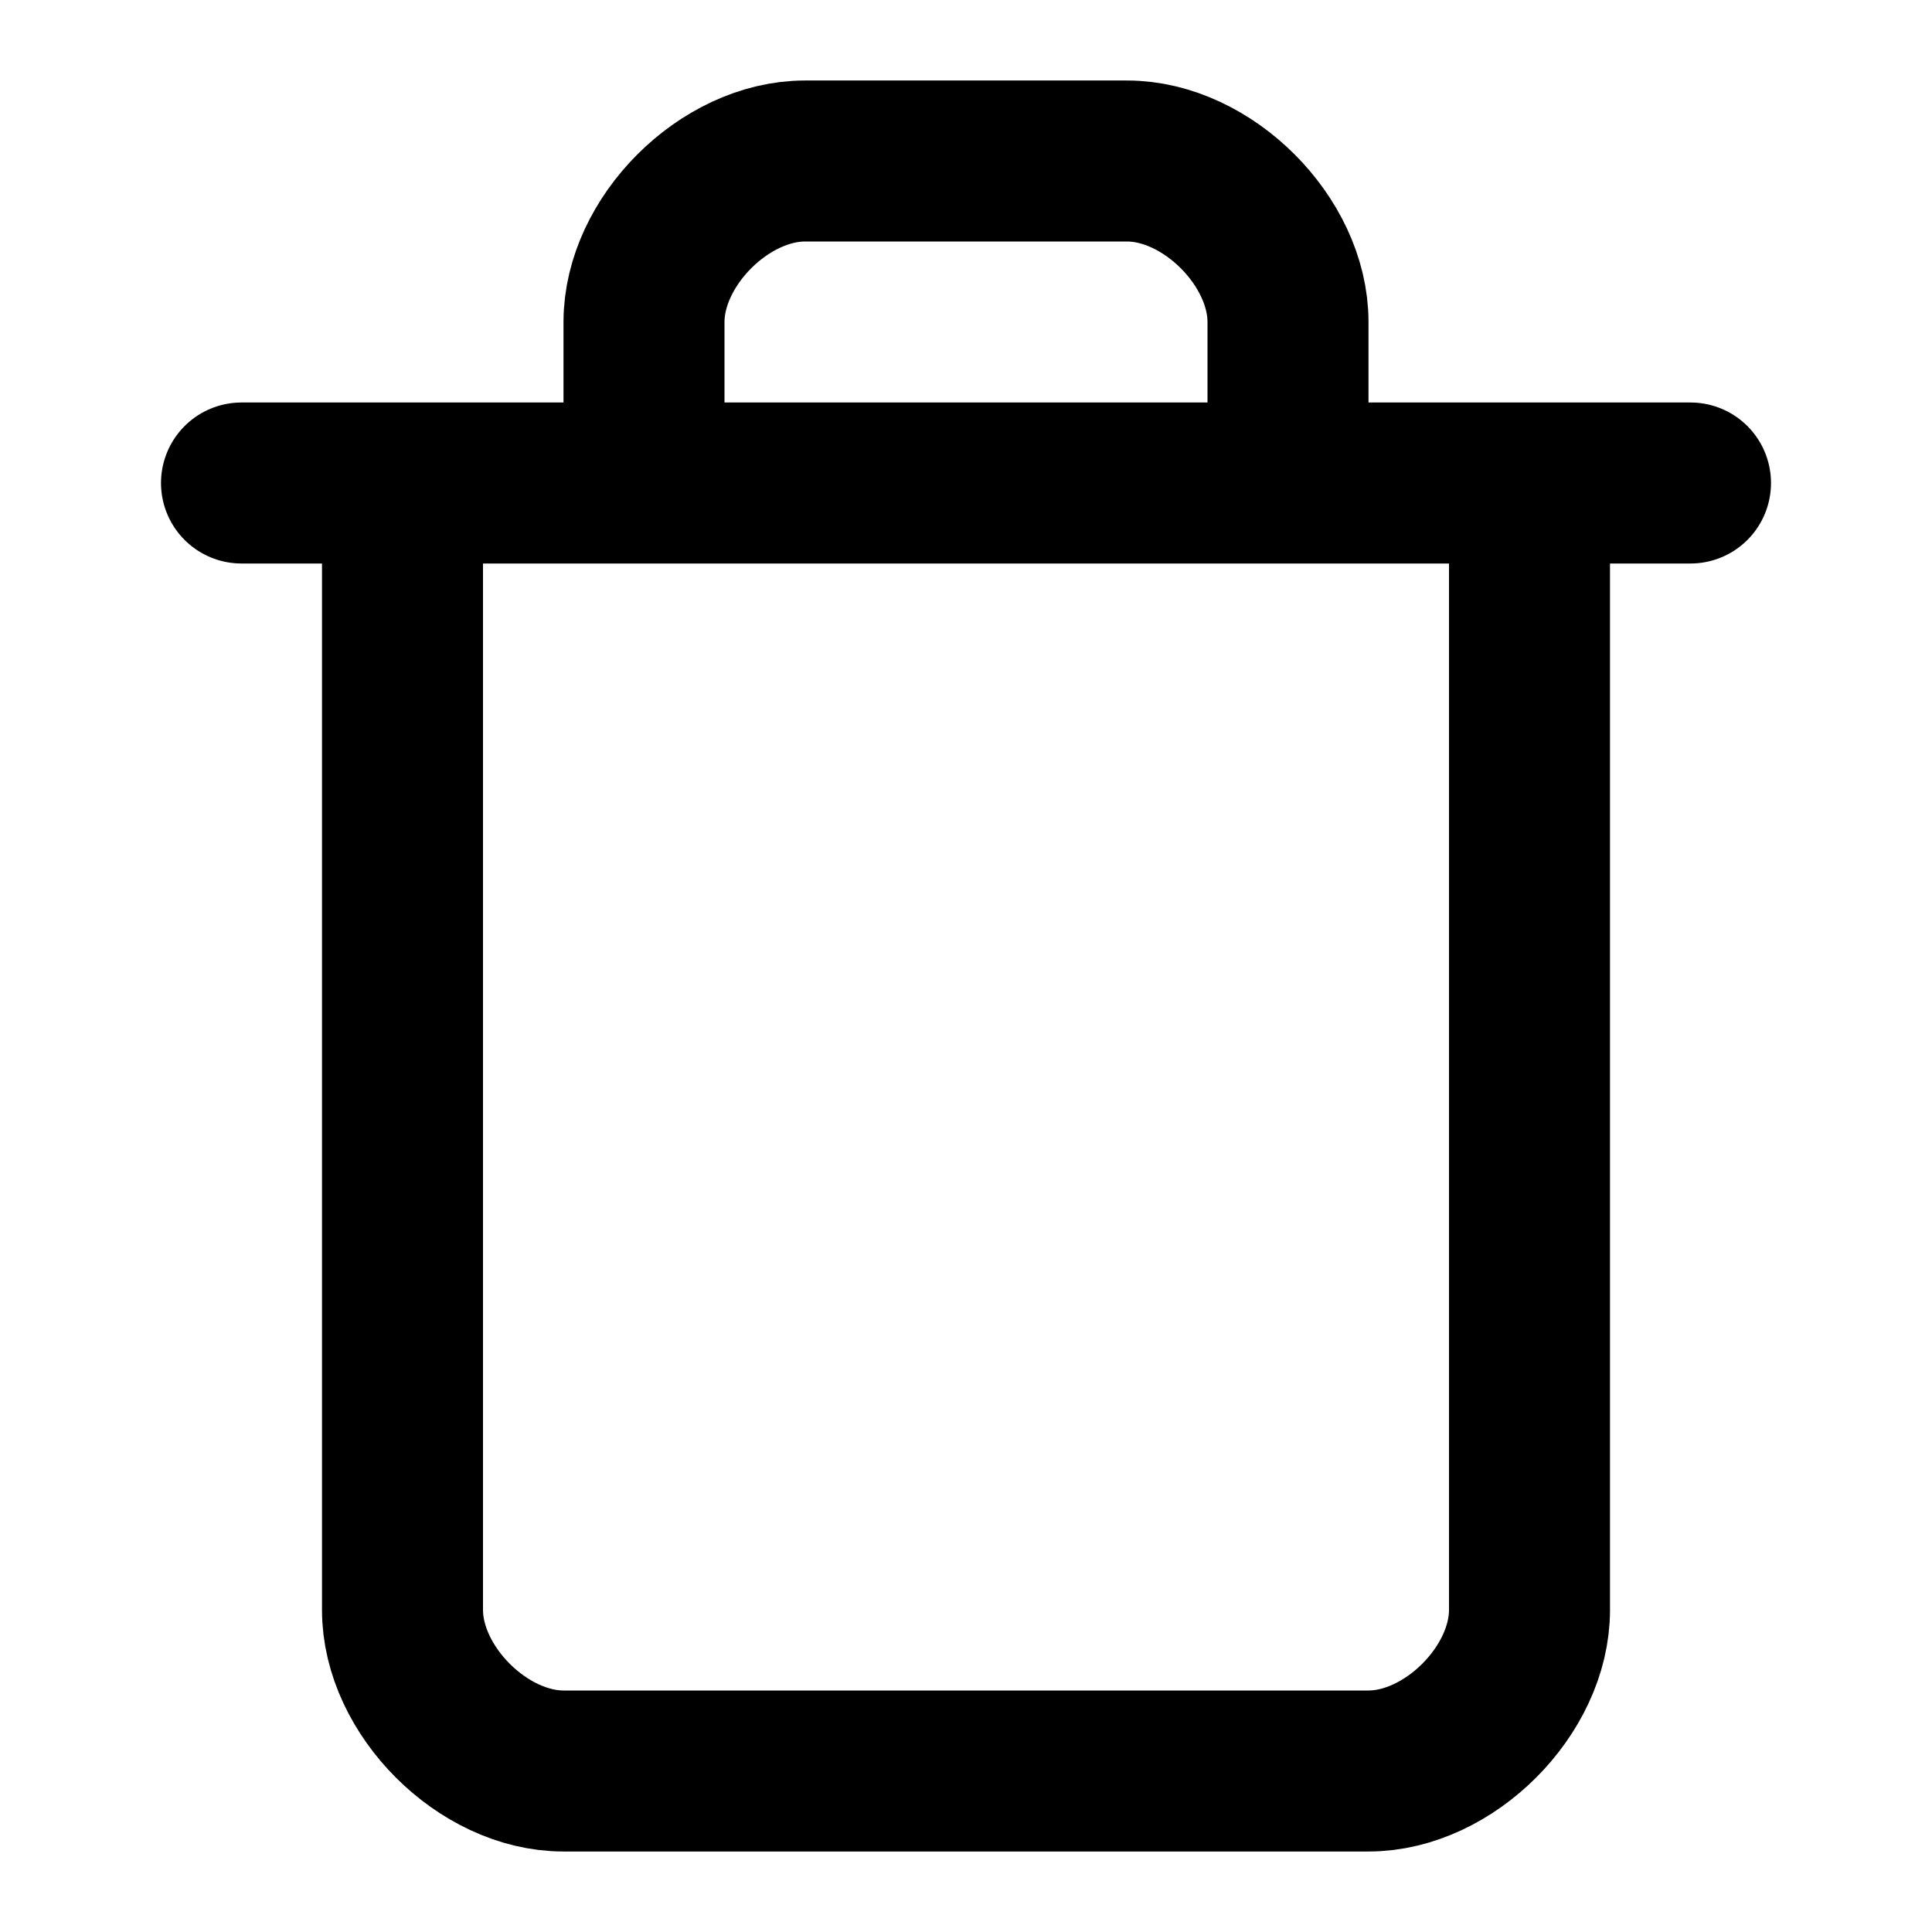
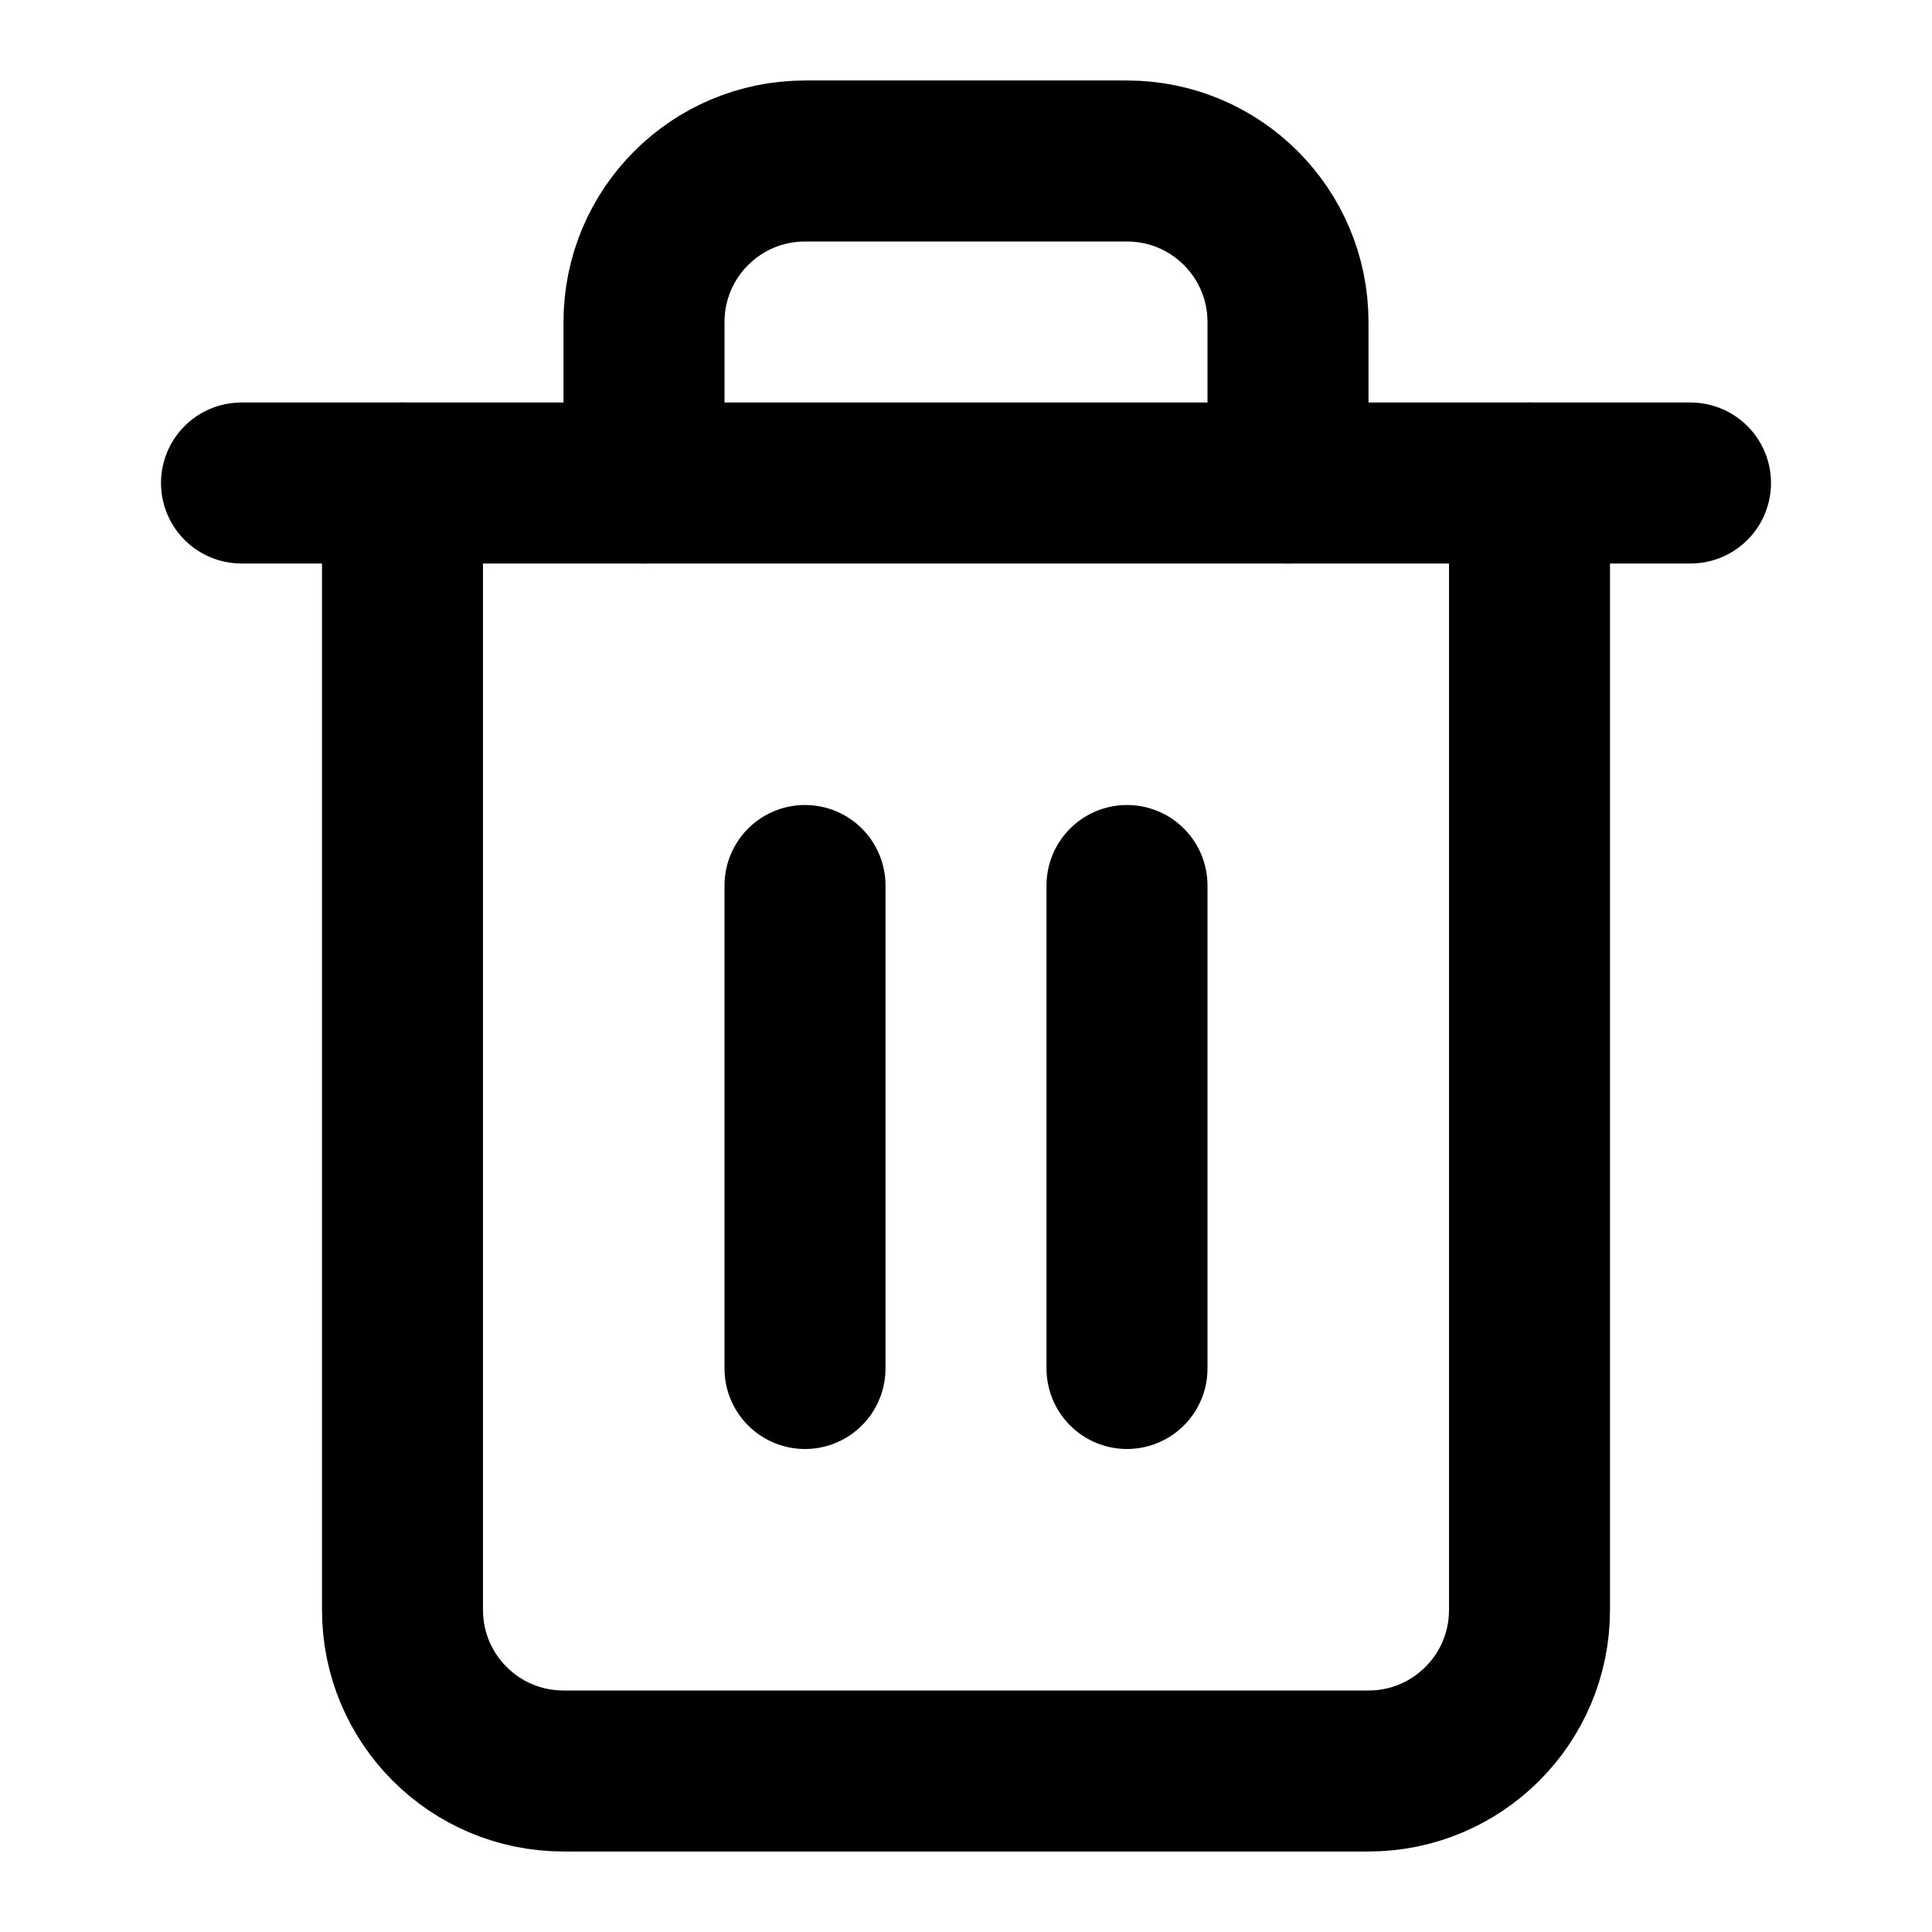
<svg xmlns="http://www.w3.org/2000/svg" viewBox="0 0 24 24" fill="none" stroke="#000" stroke-width="2" stroke-linecap="round" stroke-linejoin="round">
-   <path d="M3 6h18M19 6v14c0 1-1 2-2 2H7c-1 0-2-1-2-2V6m3 0V4c0-1 1-2 2-2h4c1 0 2 1 2 2v2" />
+   <path d="M10 11v6" />
+   <path d="M14 11v6" />
+   <path d="M19 6v14a2 2 0 0 1-2 2H7a2 2 0 0 1-2-2V6" />
+   <path d="M3 6h18" />
+   <path d="M8 6V4a2 2 0 0 1 2-2h4a2 2 0 0 1 2 2v2" />
</svg>
